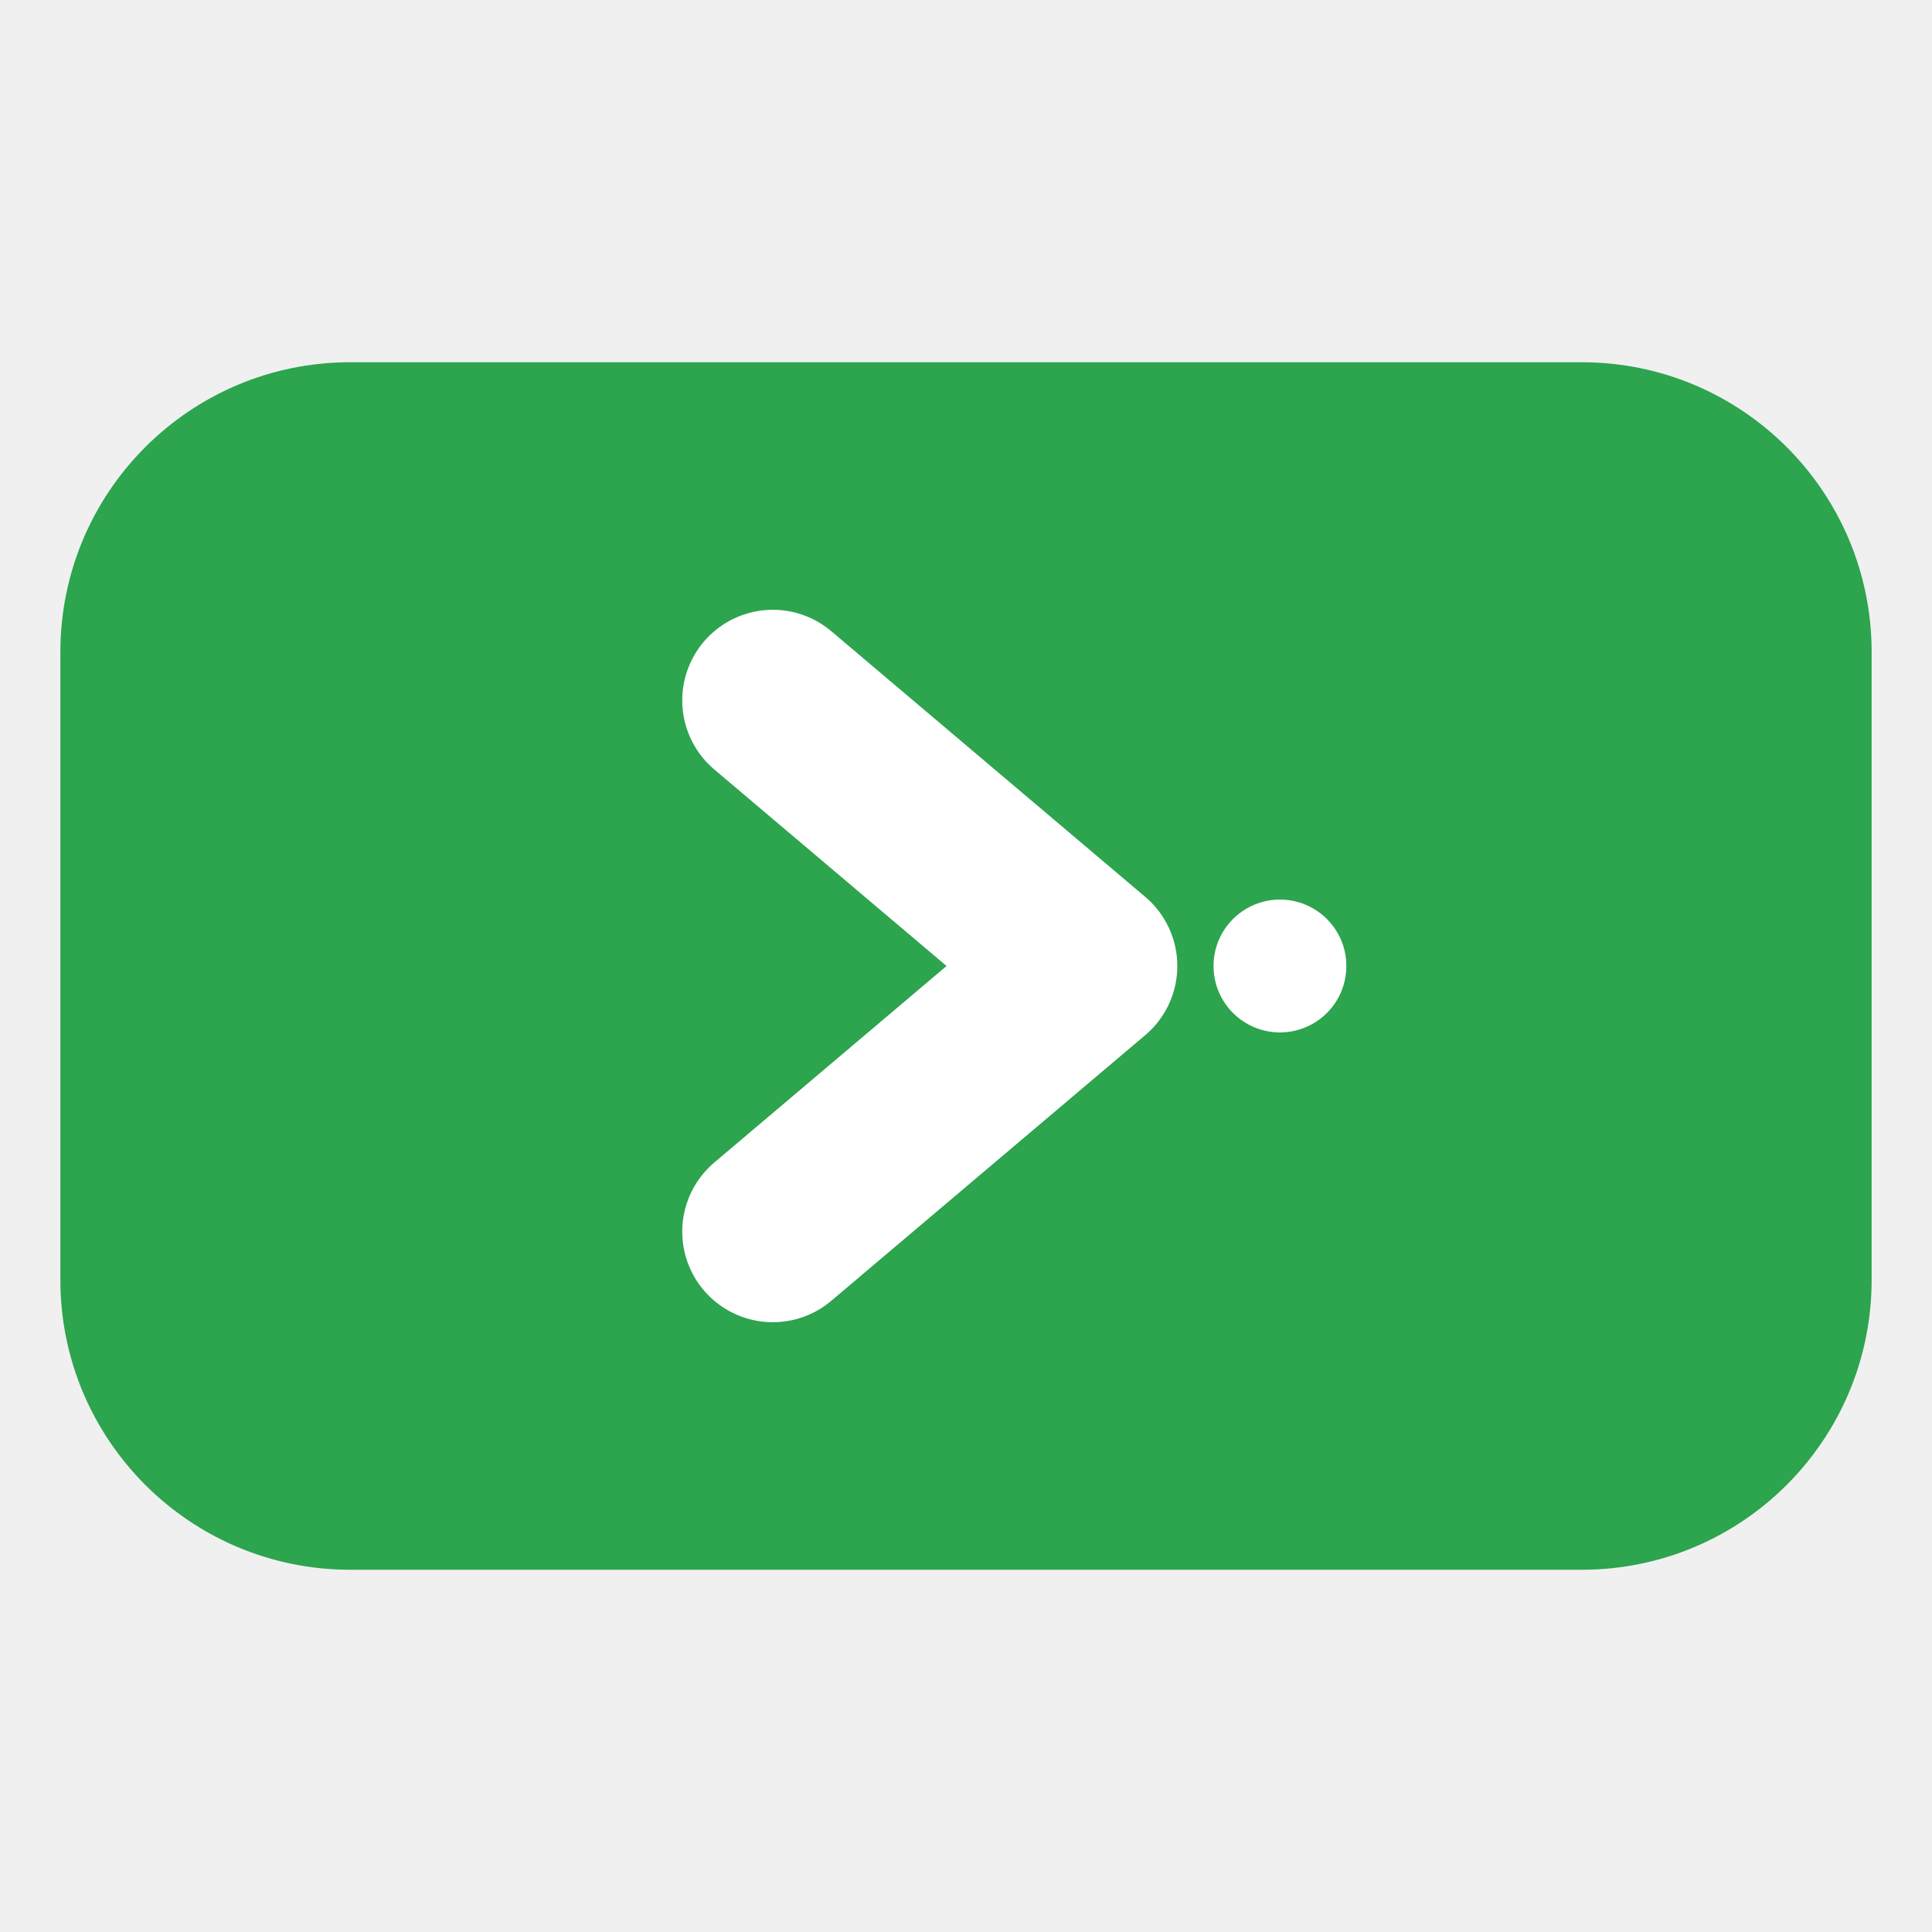
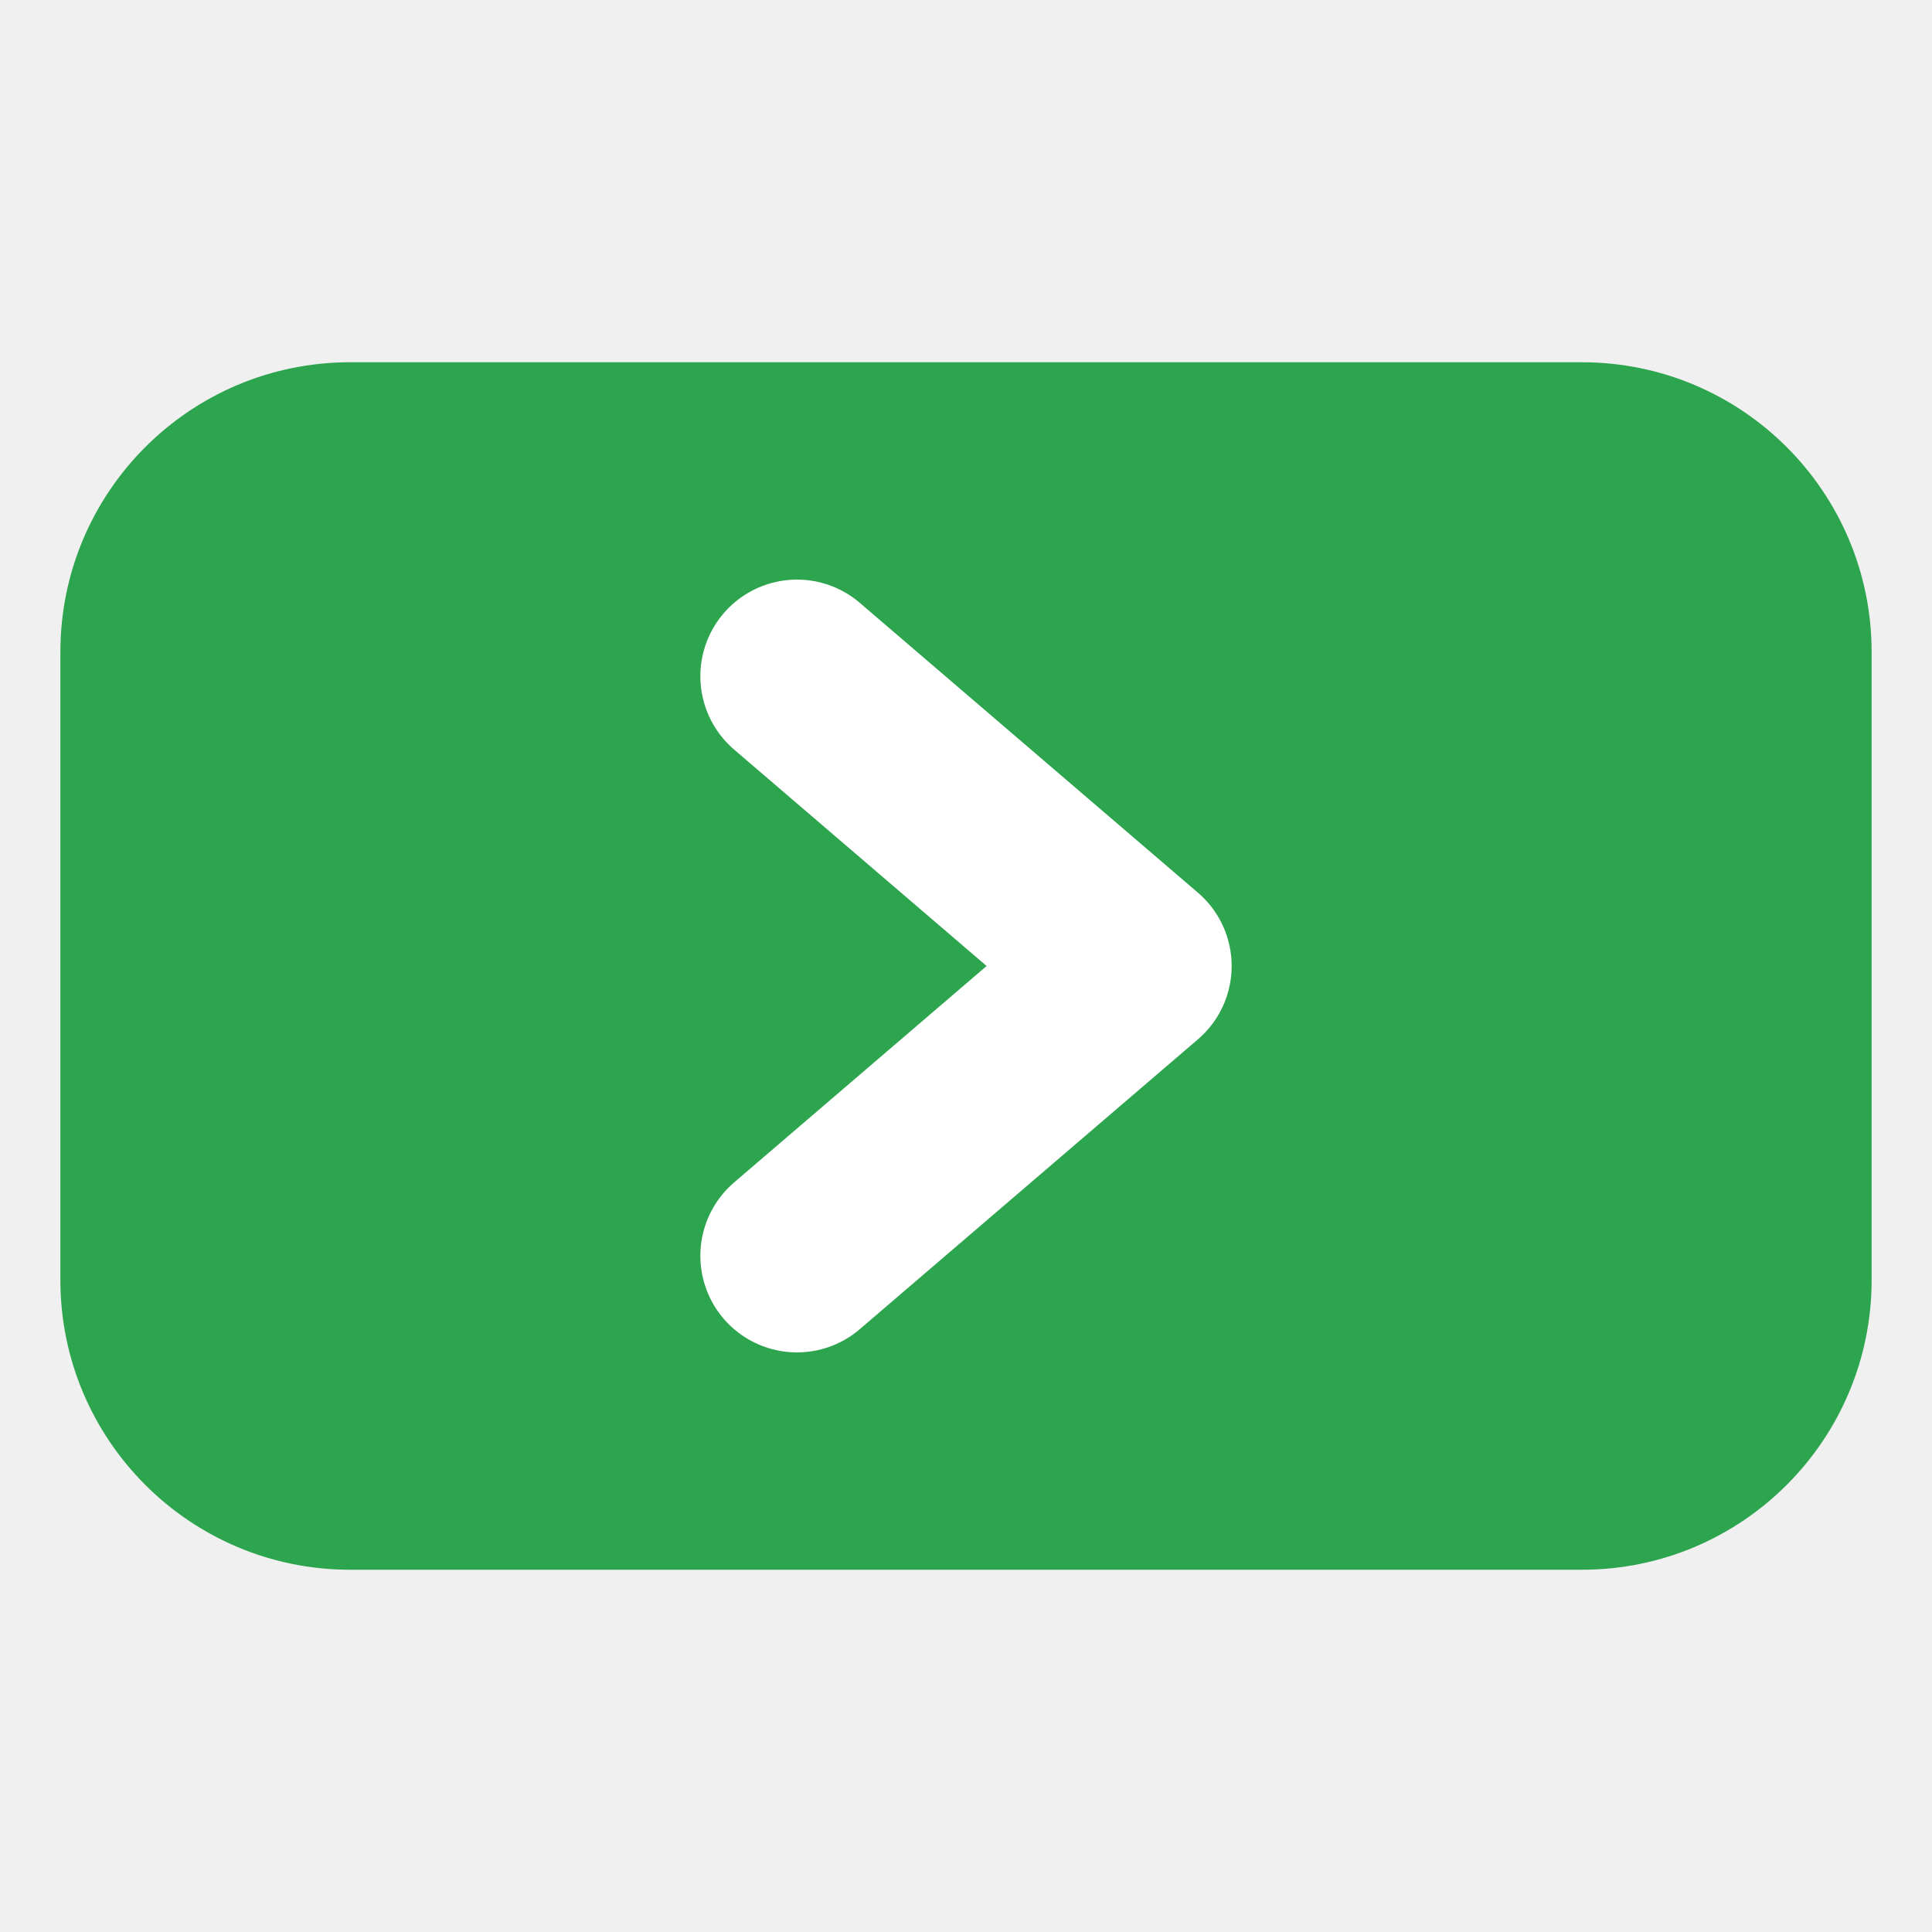
<svg xmlns="http://www.w3.org/2000/svg" width="16" height="16" viewBox="0 0 16 16">
  <rect x="0.5" y="3" width="15" height="10" rx="2.4" fill="#2DA44E" />
-   <polyline points="6.4,5.8 9,8 6.4,10.2" fill="none" stroke="#ffffff" stroke-width="1.5" stroke-linecap="round" stroke-linejoin="round" />
-   <circle cx="10.6" cy="8" r="0.55" fill="#ffffff" />
+   <polyline points="6.6,5.6 9.4,8 6.6,10.4" fill="none" stroke="#ffffff" stroke-width="1.6" stroke-linecap="round" stroke-linejoin="round" />
</svg>
